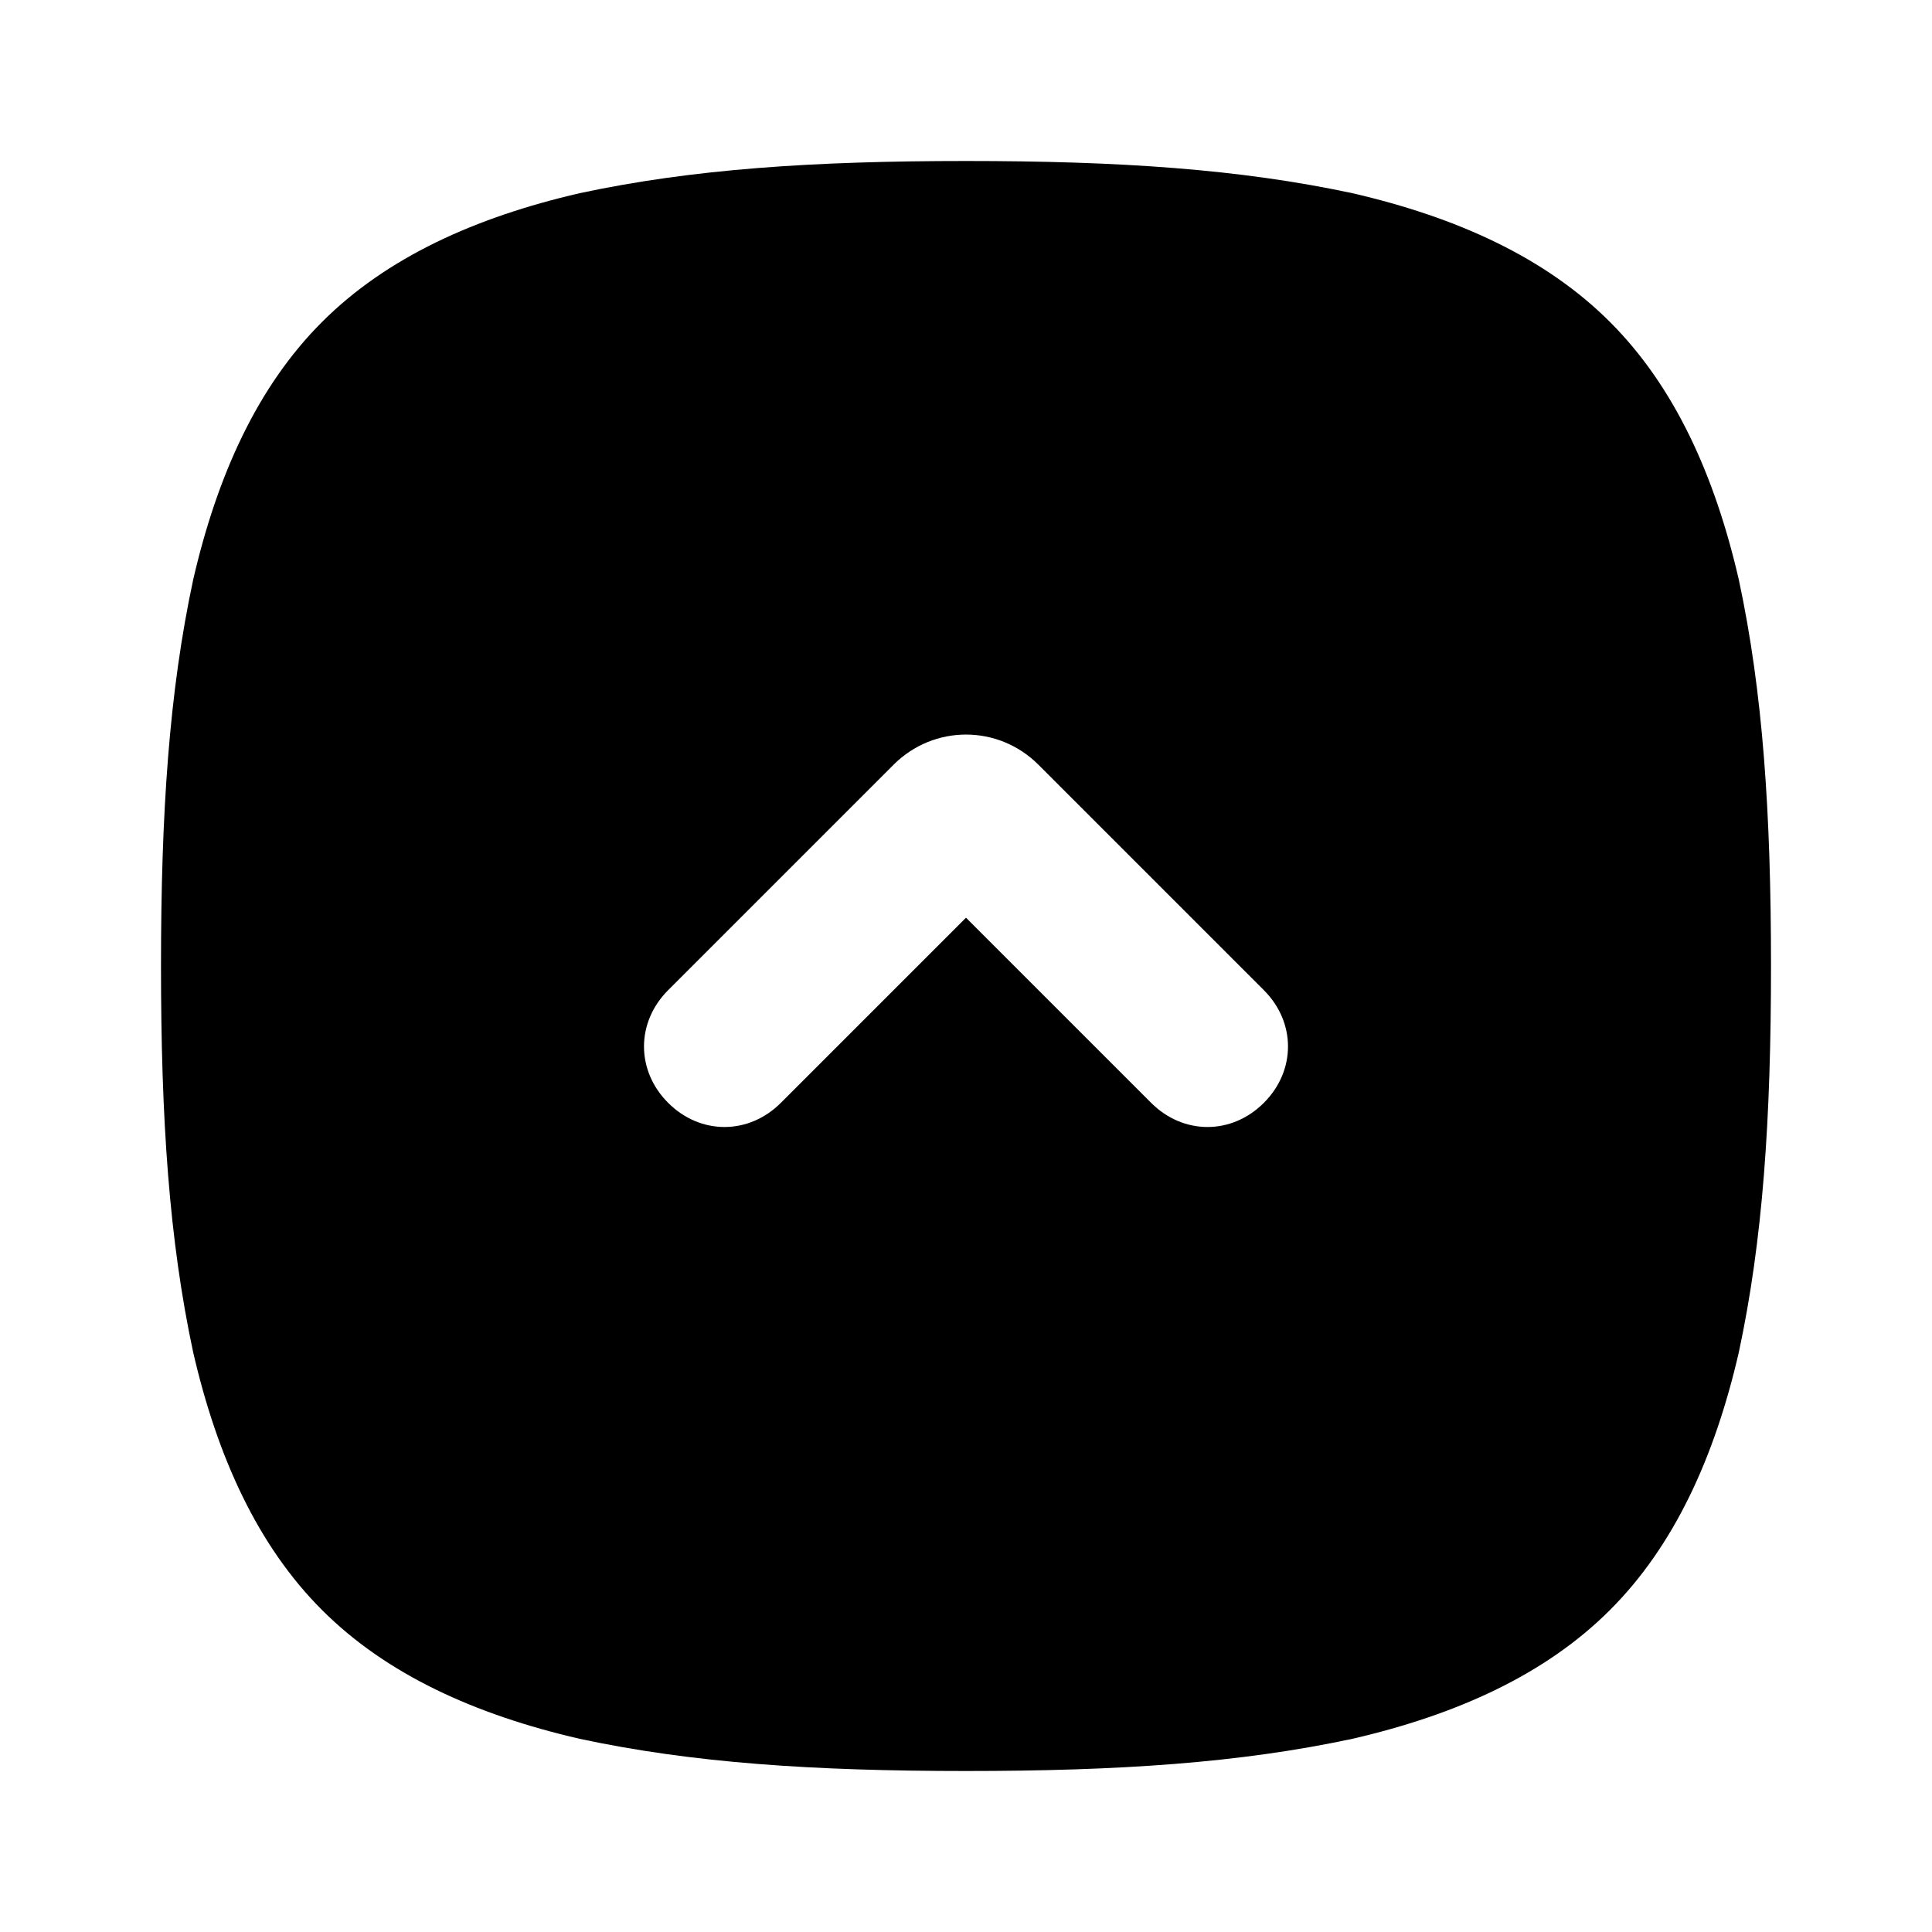
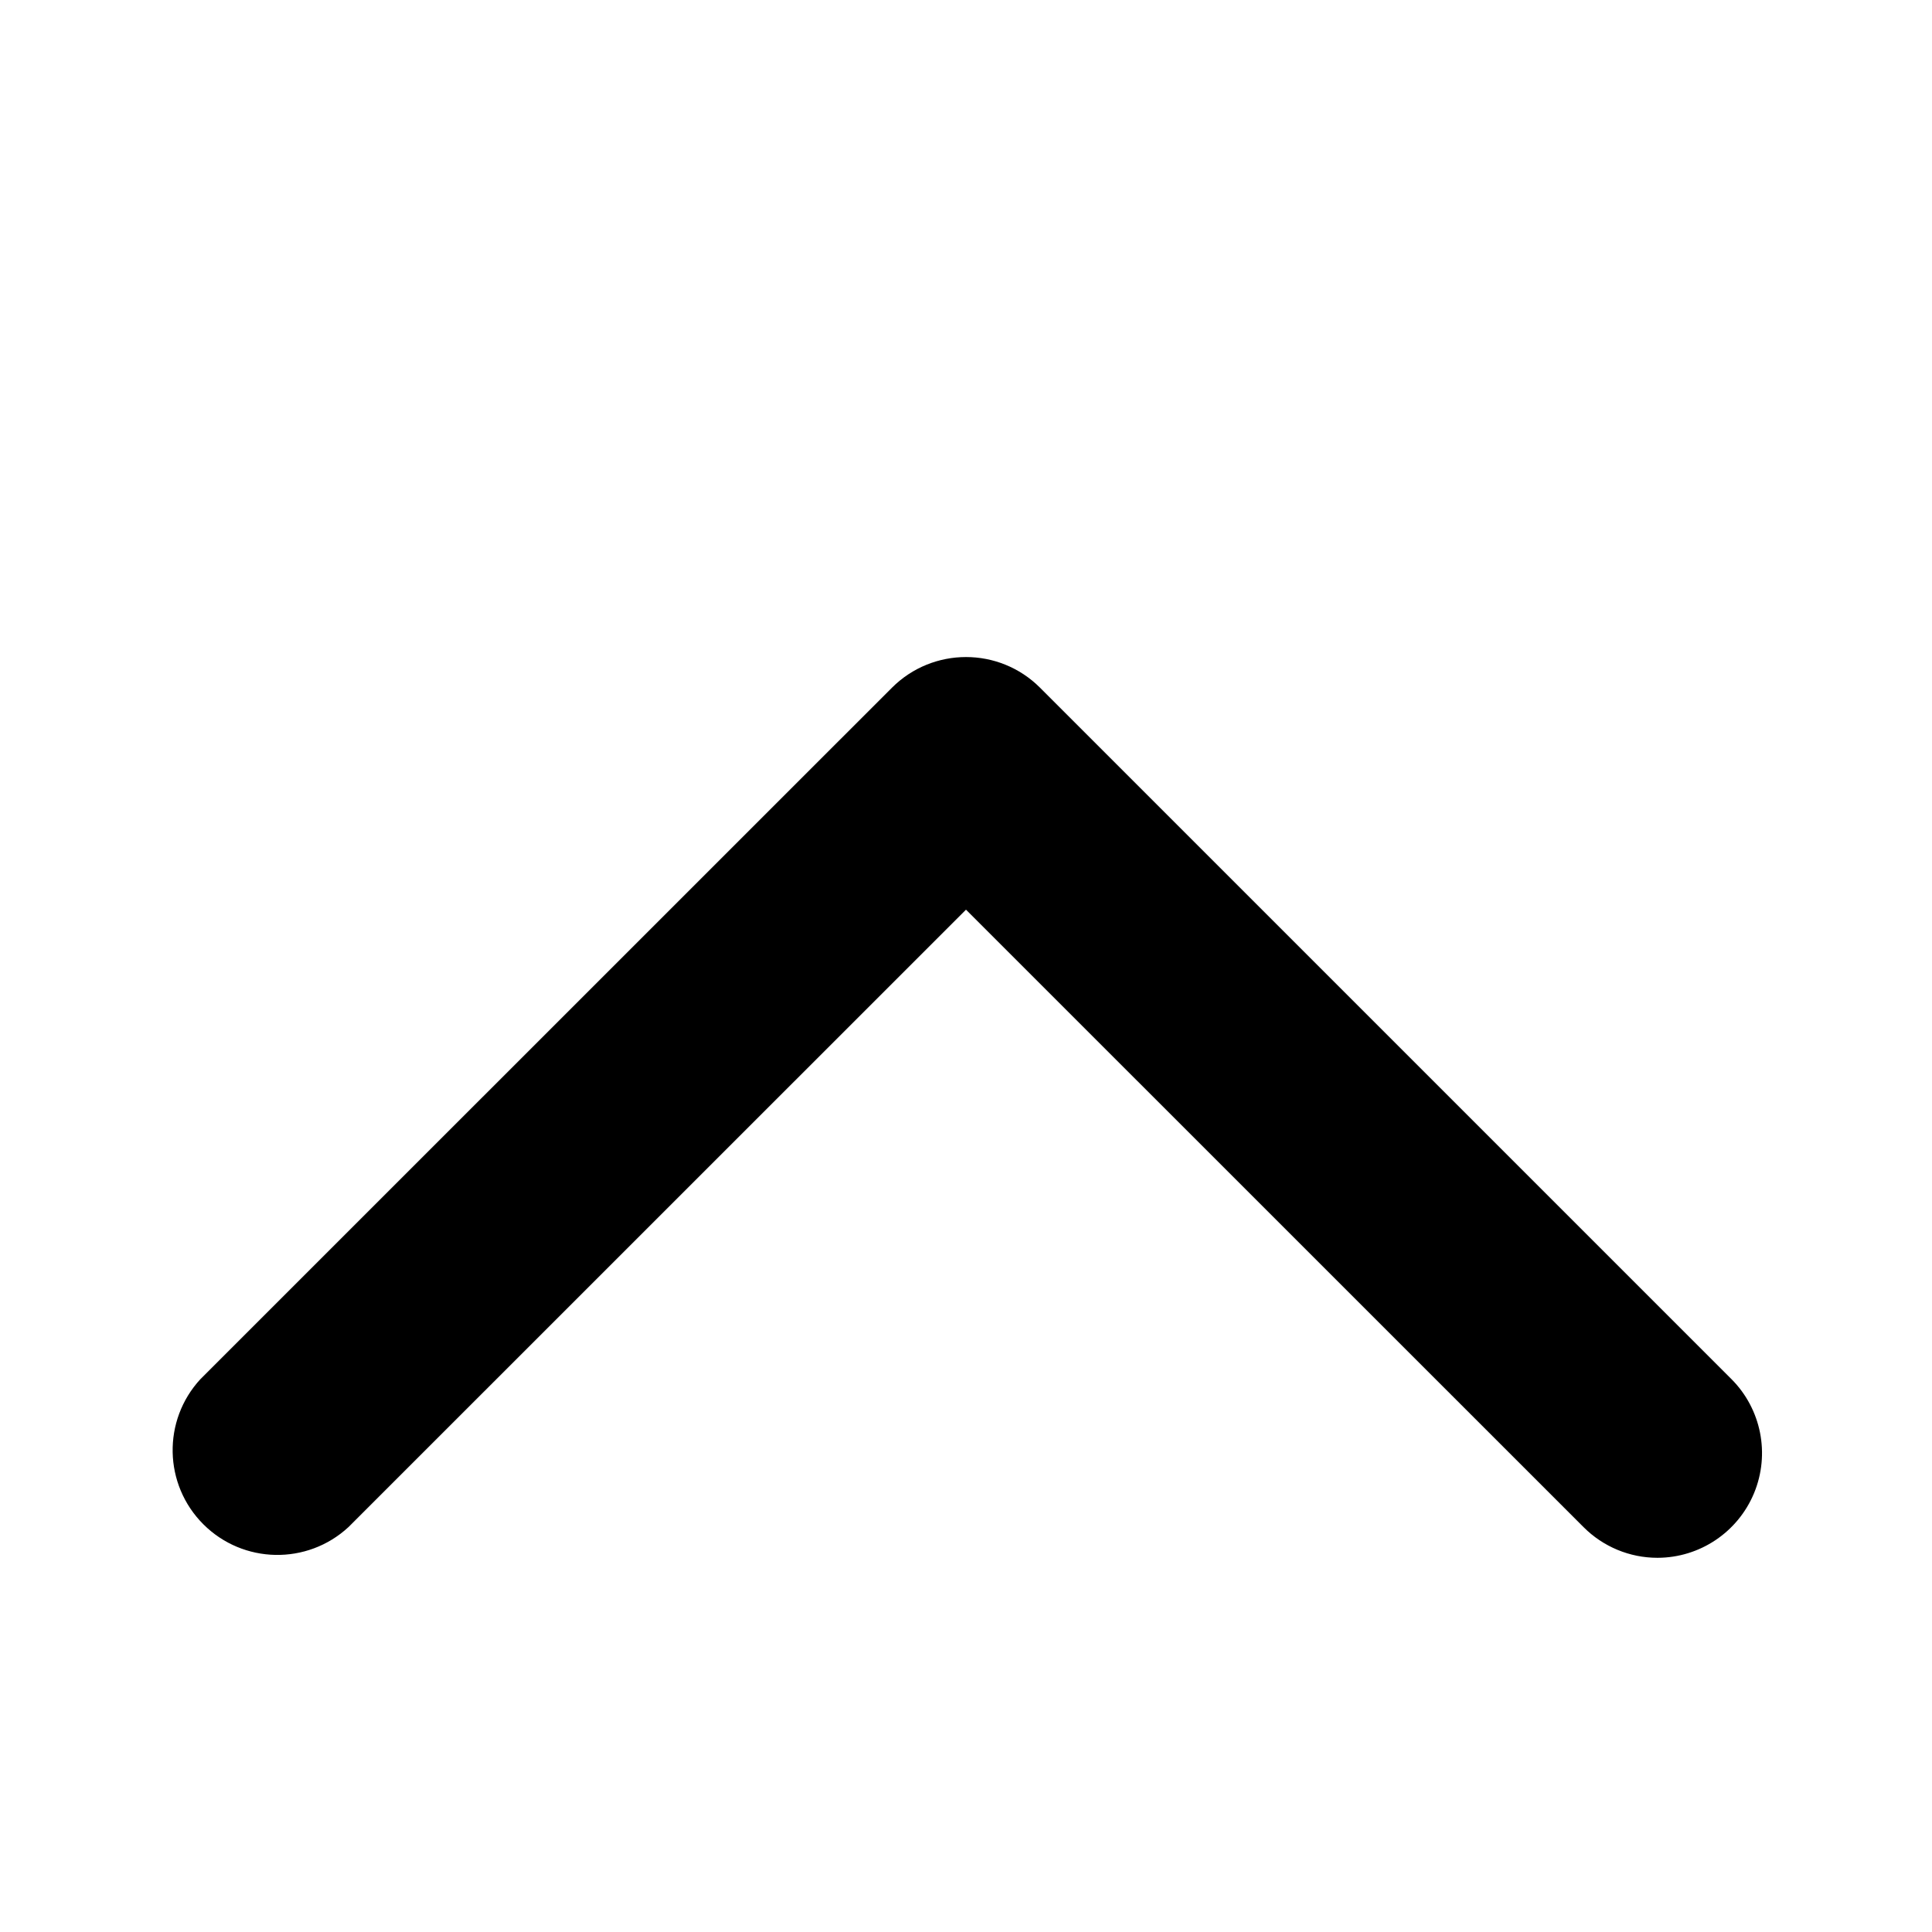
- <svg xmlns="http://www.w3.org/2000/svg" viewBox="0,0,24,24">
-   <path d="M7.2 2.4C8.6 2.1 10.1 2 12 2C13.9 2 15.4 2.1 16.8 2.4C18.1 2.7 19.2 3.2 20 4C20.8 4.8 21.3 5.9 21.6 7.2C21.9 8.6 22 10.1 22 12C22 13.9 21.9 15.4 21.6 16.8C21.3 18.1 20.8 19.2 20 20C19.2 20.8 18.1 21.3 16.8 21.6C15.4 21.9 13.9 22 12 22C10.1 22 8.6 21.9 7.2 21.6C5.9 21.3 4.8 20.8 4 20C3.2 19.2 2.7 18.1 2.4 16.8C2.1 15.4 2 13.9 2 12C2 10.1 2.1 8.6 2.4 7.2C2.7 5.9 3.2 4.8 4 4C4.8 3.2 5.9 2.7 7.2 2.4ZM15.7 13.7C15.3 14.1 14.7 14.1 14.3 13.7L12 11.4 9.7 13.7C9.3 14.1 8.7 14.1 8.3 13.7C7.9 13.3 7.9 12.7 8.3 12.3L11.1 9.5C11.6 9 12.4 9 12.9 9.5L15.7 12.3C16.1 12.7 16.1 13.3 15.7 13.7Z" fill-rule="evenodd" />
+ <svg xmlns="http://www.w3.org/2000/svg" viewBox="-1 0 19 19">
+   <path d="M15.3 15.32a1.026 1.026 0 0 1-.727-.302L8.5 8.946l-6.073 6.072a1.03 1.03 0 0 1-1.456-1.455l6.801-6.8a1.03 1.03 0 0 1 1.456 0l6.8 6.8a1.03 1.03 0 0 1-.727 1.757z" />
</svg>
